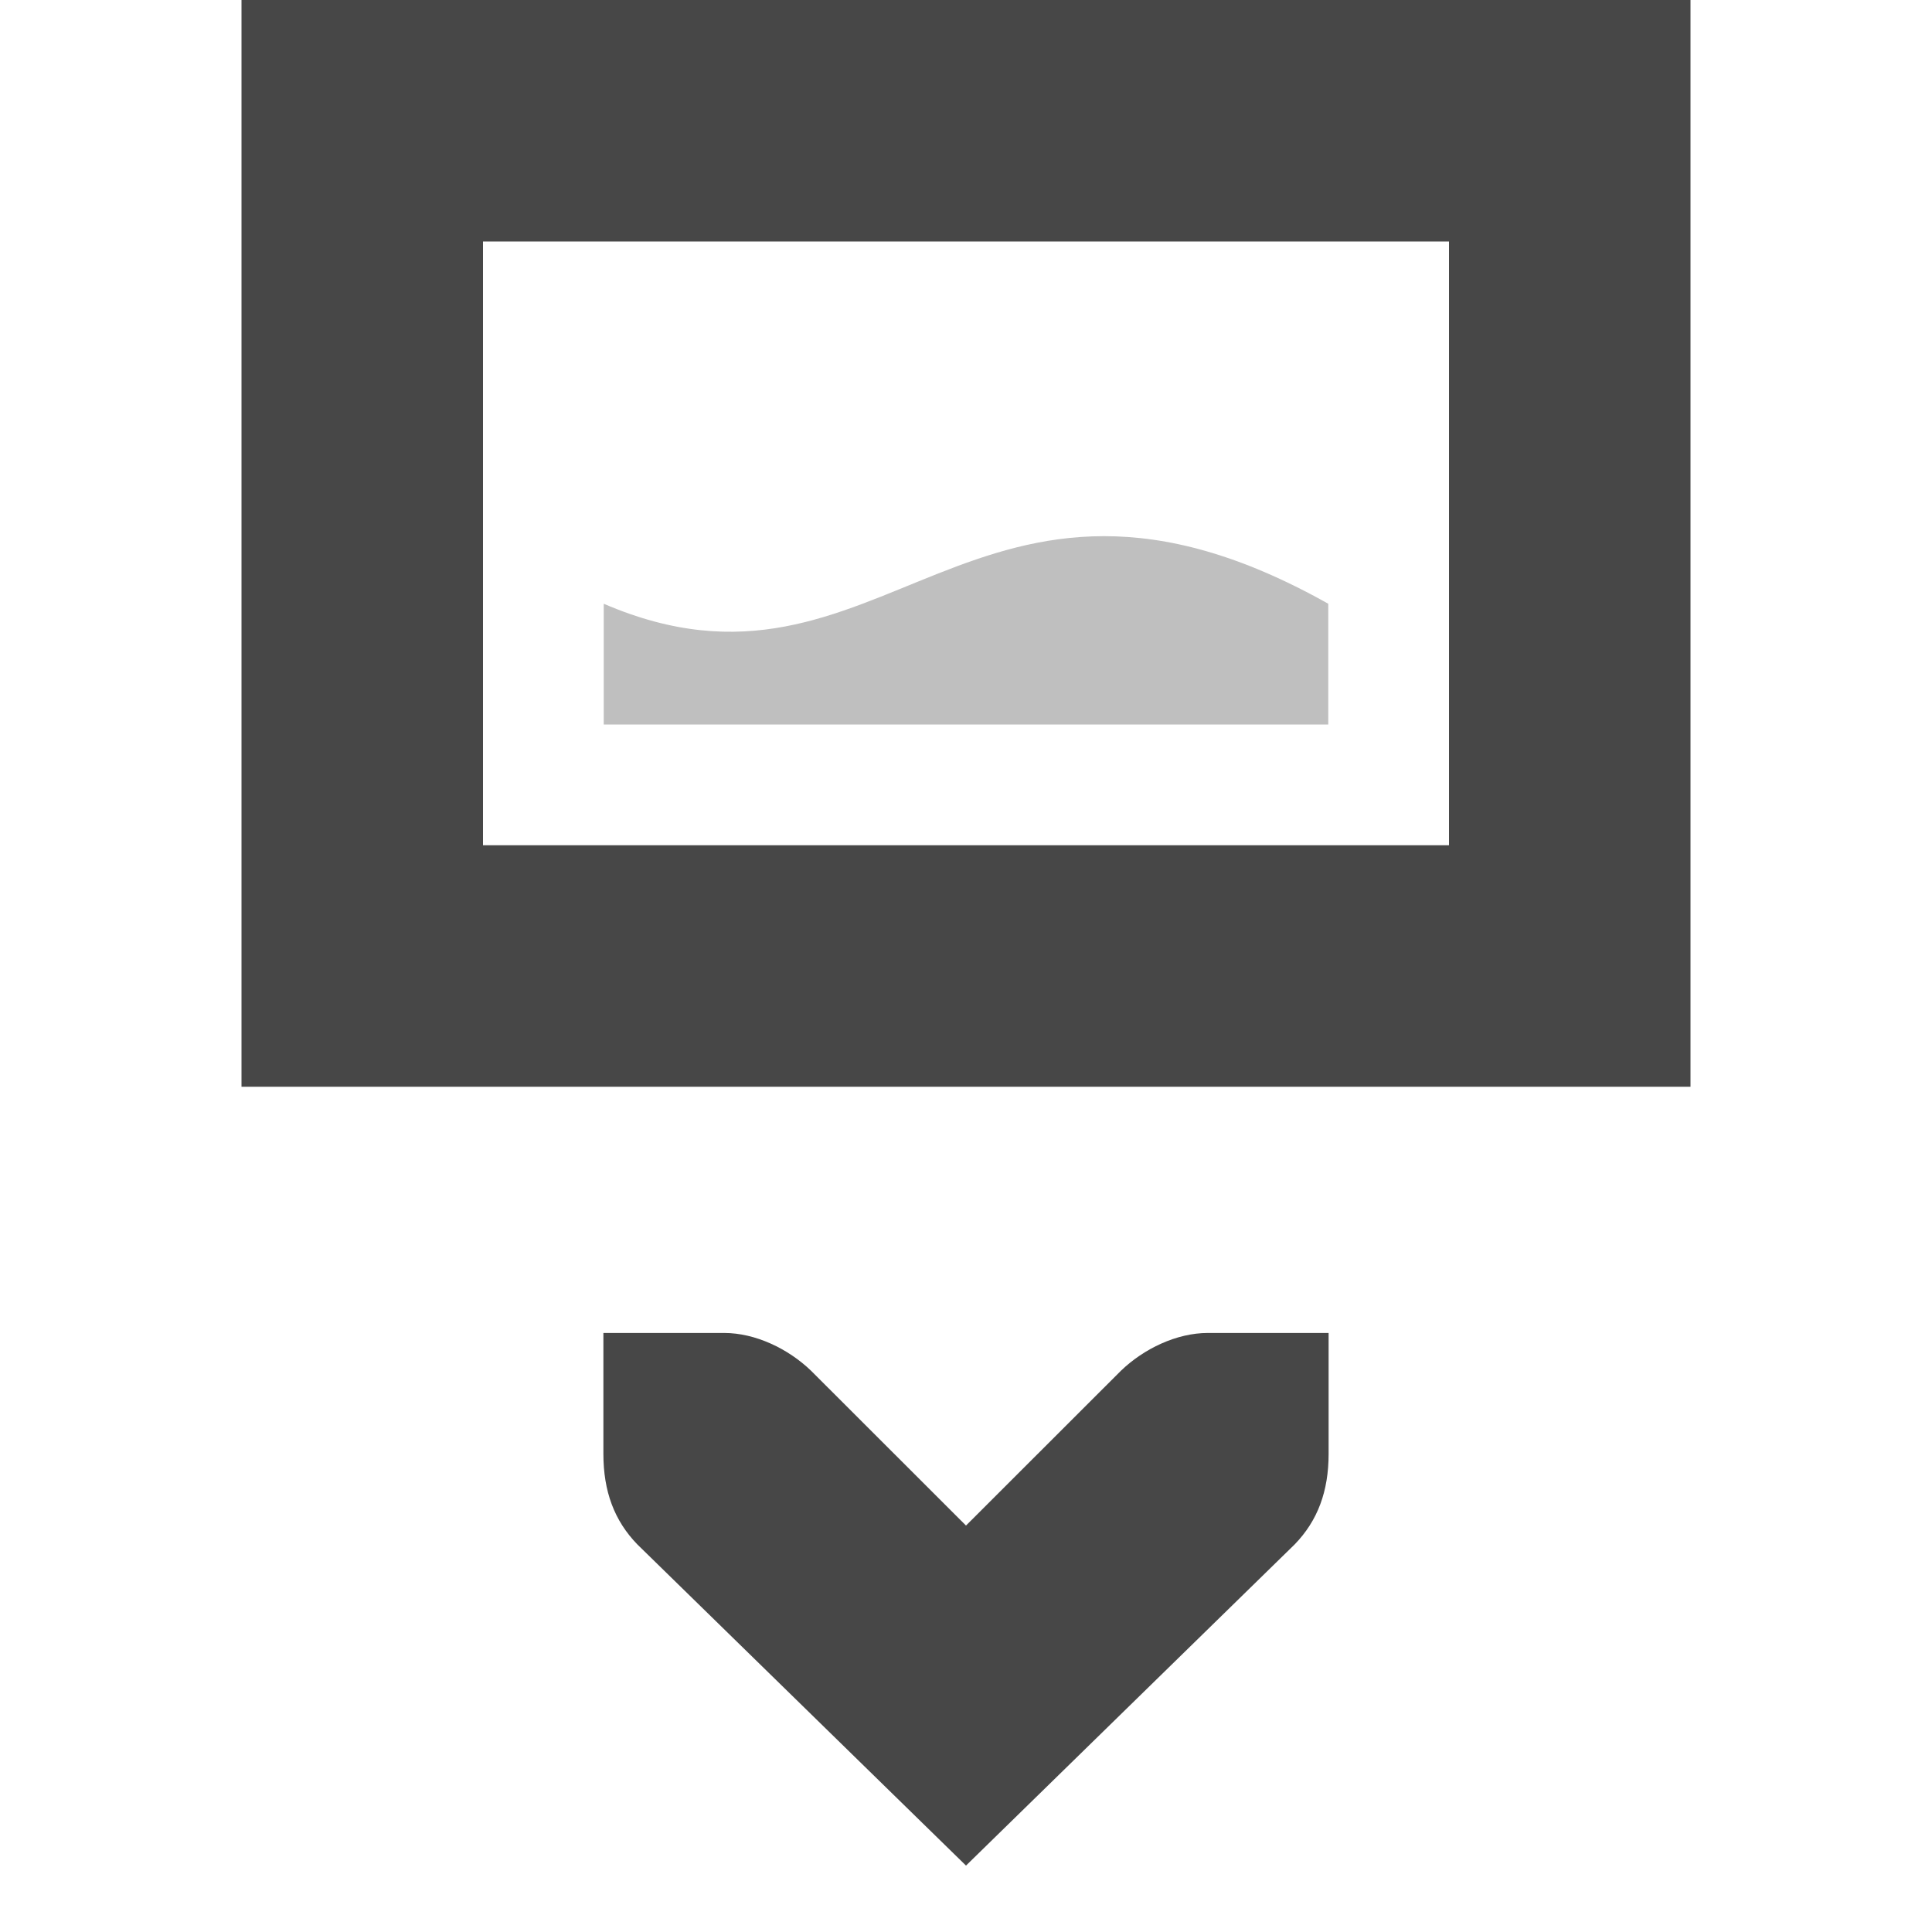
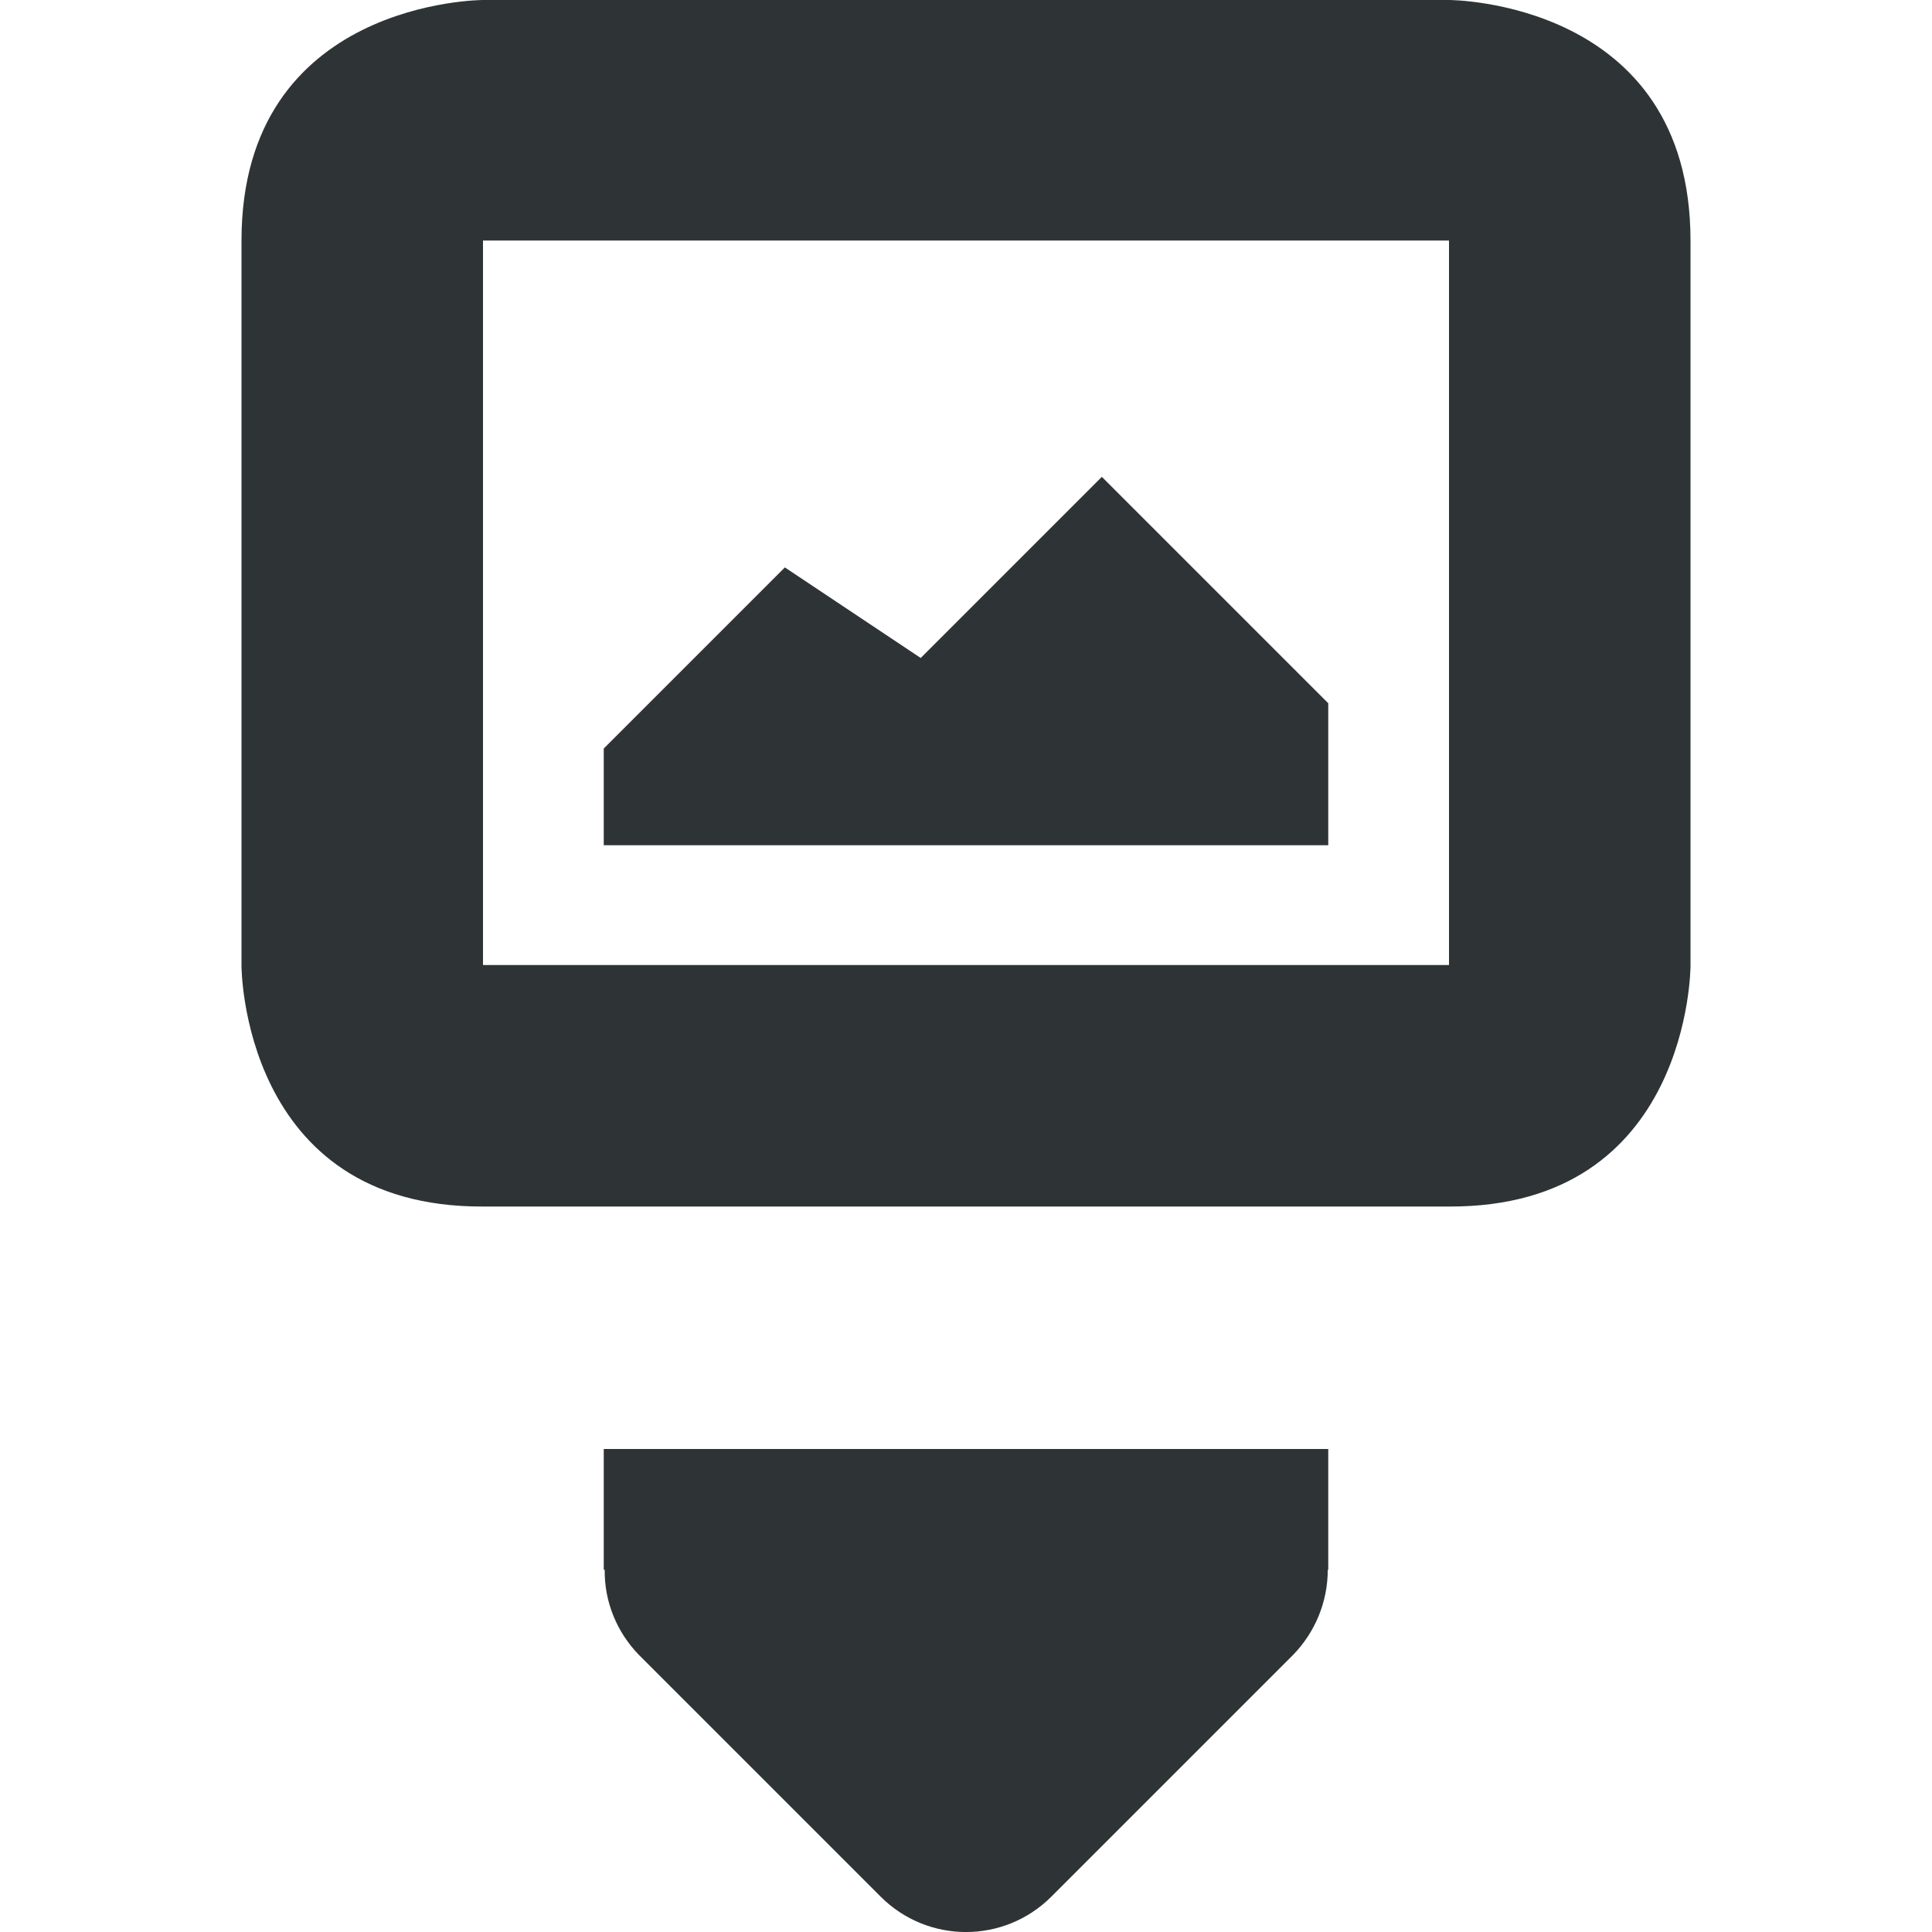
- <svg xmlns="http://www.w3.org/2000/svg" width="16" height="16">
-   <g fill="#474747">
-     <path d="M2 0v9h12V0zm2 2h8v5H4z" style="line-height:normal;-inkscape-font-specification:Sans;text-indent:0;text-align:start;text-decoration-line:none;text-transform:none;marker:none" color="#000" font-weight="400" font-family="Sans" overflow="visible" />
-     <path d="M5 5c2.32 1 3.045-1.66 6 0v1H5z" style="marker:none" color="#000" overflow="visible" opacity=".35" />
-     <path d="M11.003 11.039h-1c-.258 0-.53.13-.72.313L8 12.634l-1.283-1.282c-.19-.183-.462-.313-.72-.313h-1v1.001c0 .31.09.553.281.75L8 15.45l2.722-2.66c.191-.197.281-.44.281-.75v-1.001z" style="line-height:normal;-inkscape-font-specification:'Bitstream Vera Sans';text-indent:0;text-align:start;text-decoration-line:none;text-transform:none;marker:none" color="#bebebe" font-weight="400" font-family="Bitstream Vera Sans" overflow="visible" />
+ <svg xmlns="http://www.w3.org/2000/svg" height="16px" viewBox="0 0 16 16" width="16px">
+   <g fill="#2e3436">
+     <path d="m 4 0 s -2 0 -2 1.992 v 6.008 s 0 2 2 1.992 h 8 c 2 0.008 2 -1.992 2 -1.992 v -6.008 c 0 -1.992 -2 -1.992 -2 -1.992 z m 0 1.992 h 8 v 6 h -8 z m 5.125 1.957 l -1.5 1.5 l -1.125 -0.75 l -1.5 1.5 v 0.801 h 6 v -1.176 z m 0 0" />
+     <path d="m 5 12 v 1 h 0.008 c -0.004 0.266 0.102 0.52 0.285 0.707 l 2 2 c 0.391 0.391 1.023 0.391 1.414 0 l 2 -2 c 0.184 -0.188 0.289 -0.441 0.289 -0.707 h 0.004 v -1 z m 0 0" />
  </g>
</svg>
